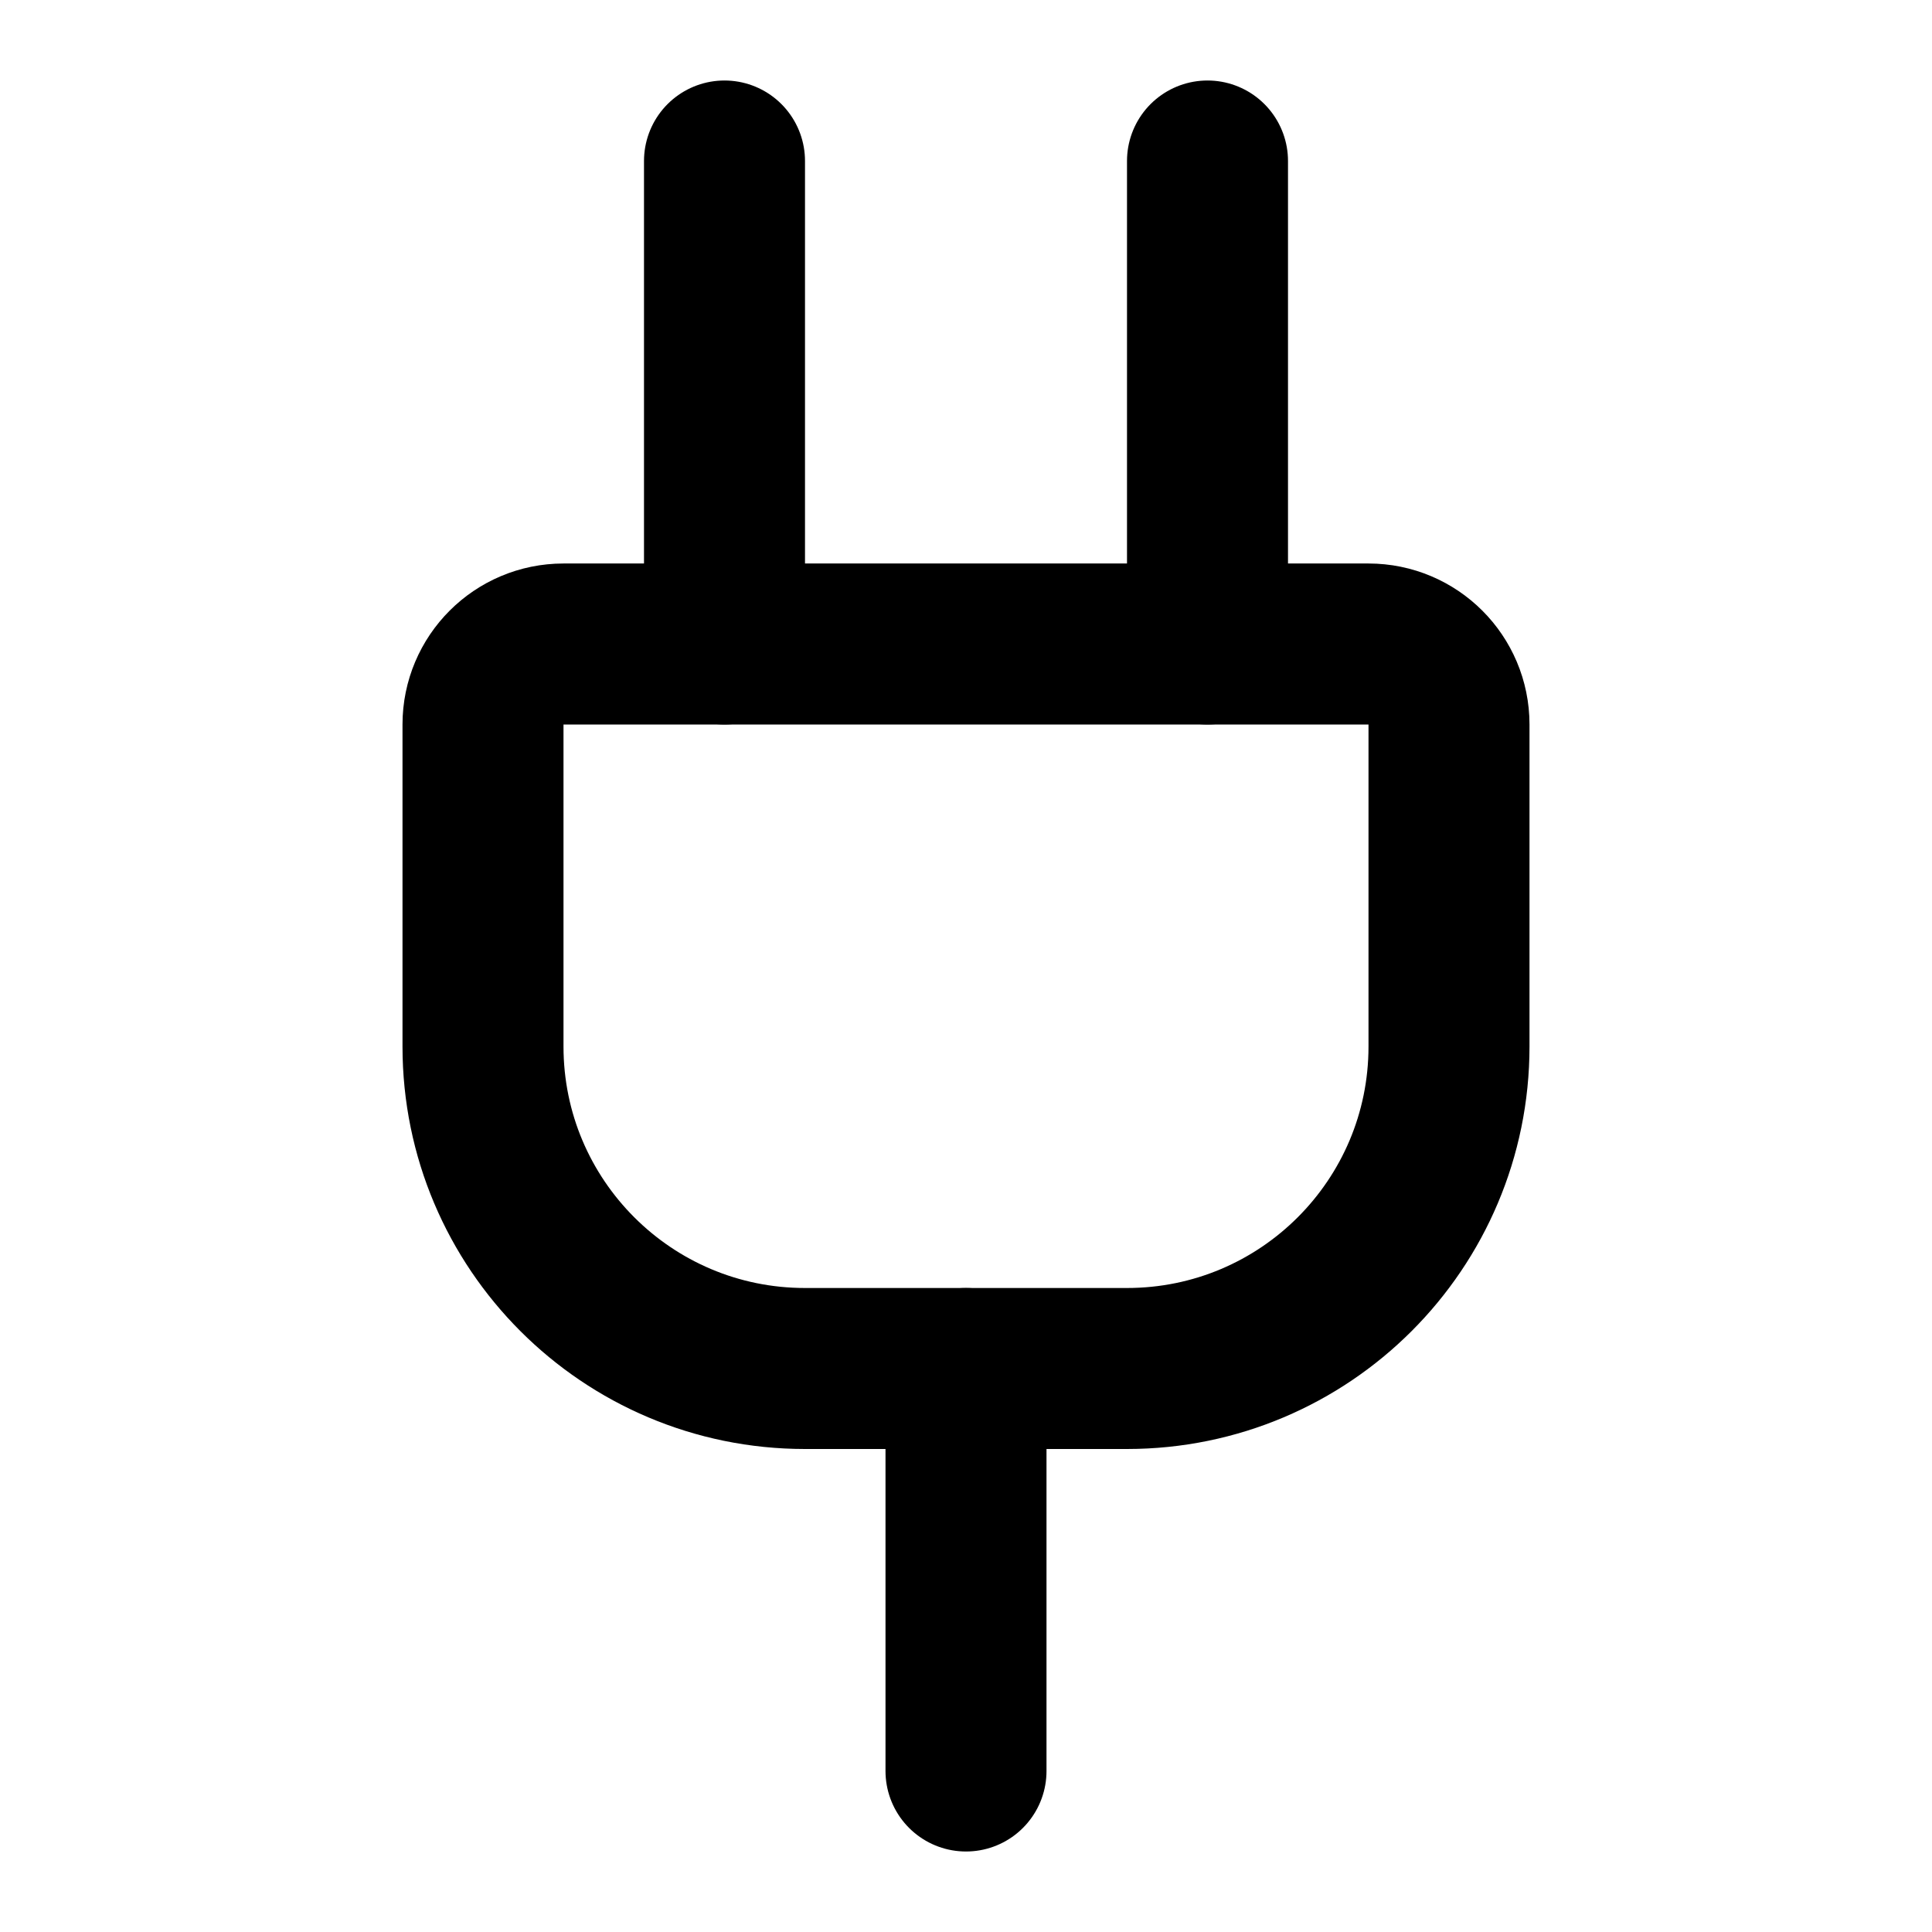
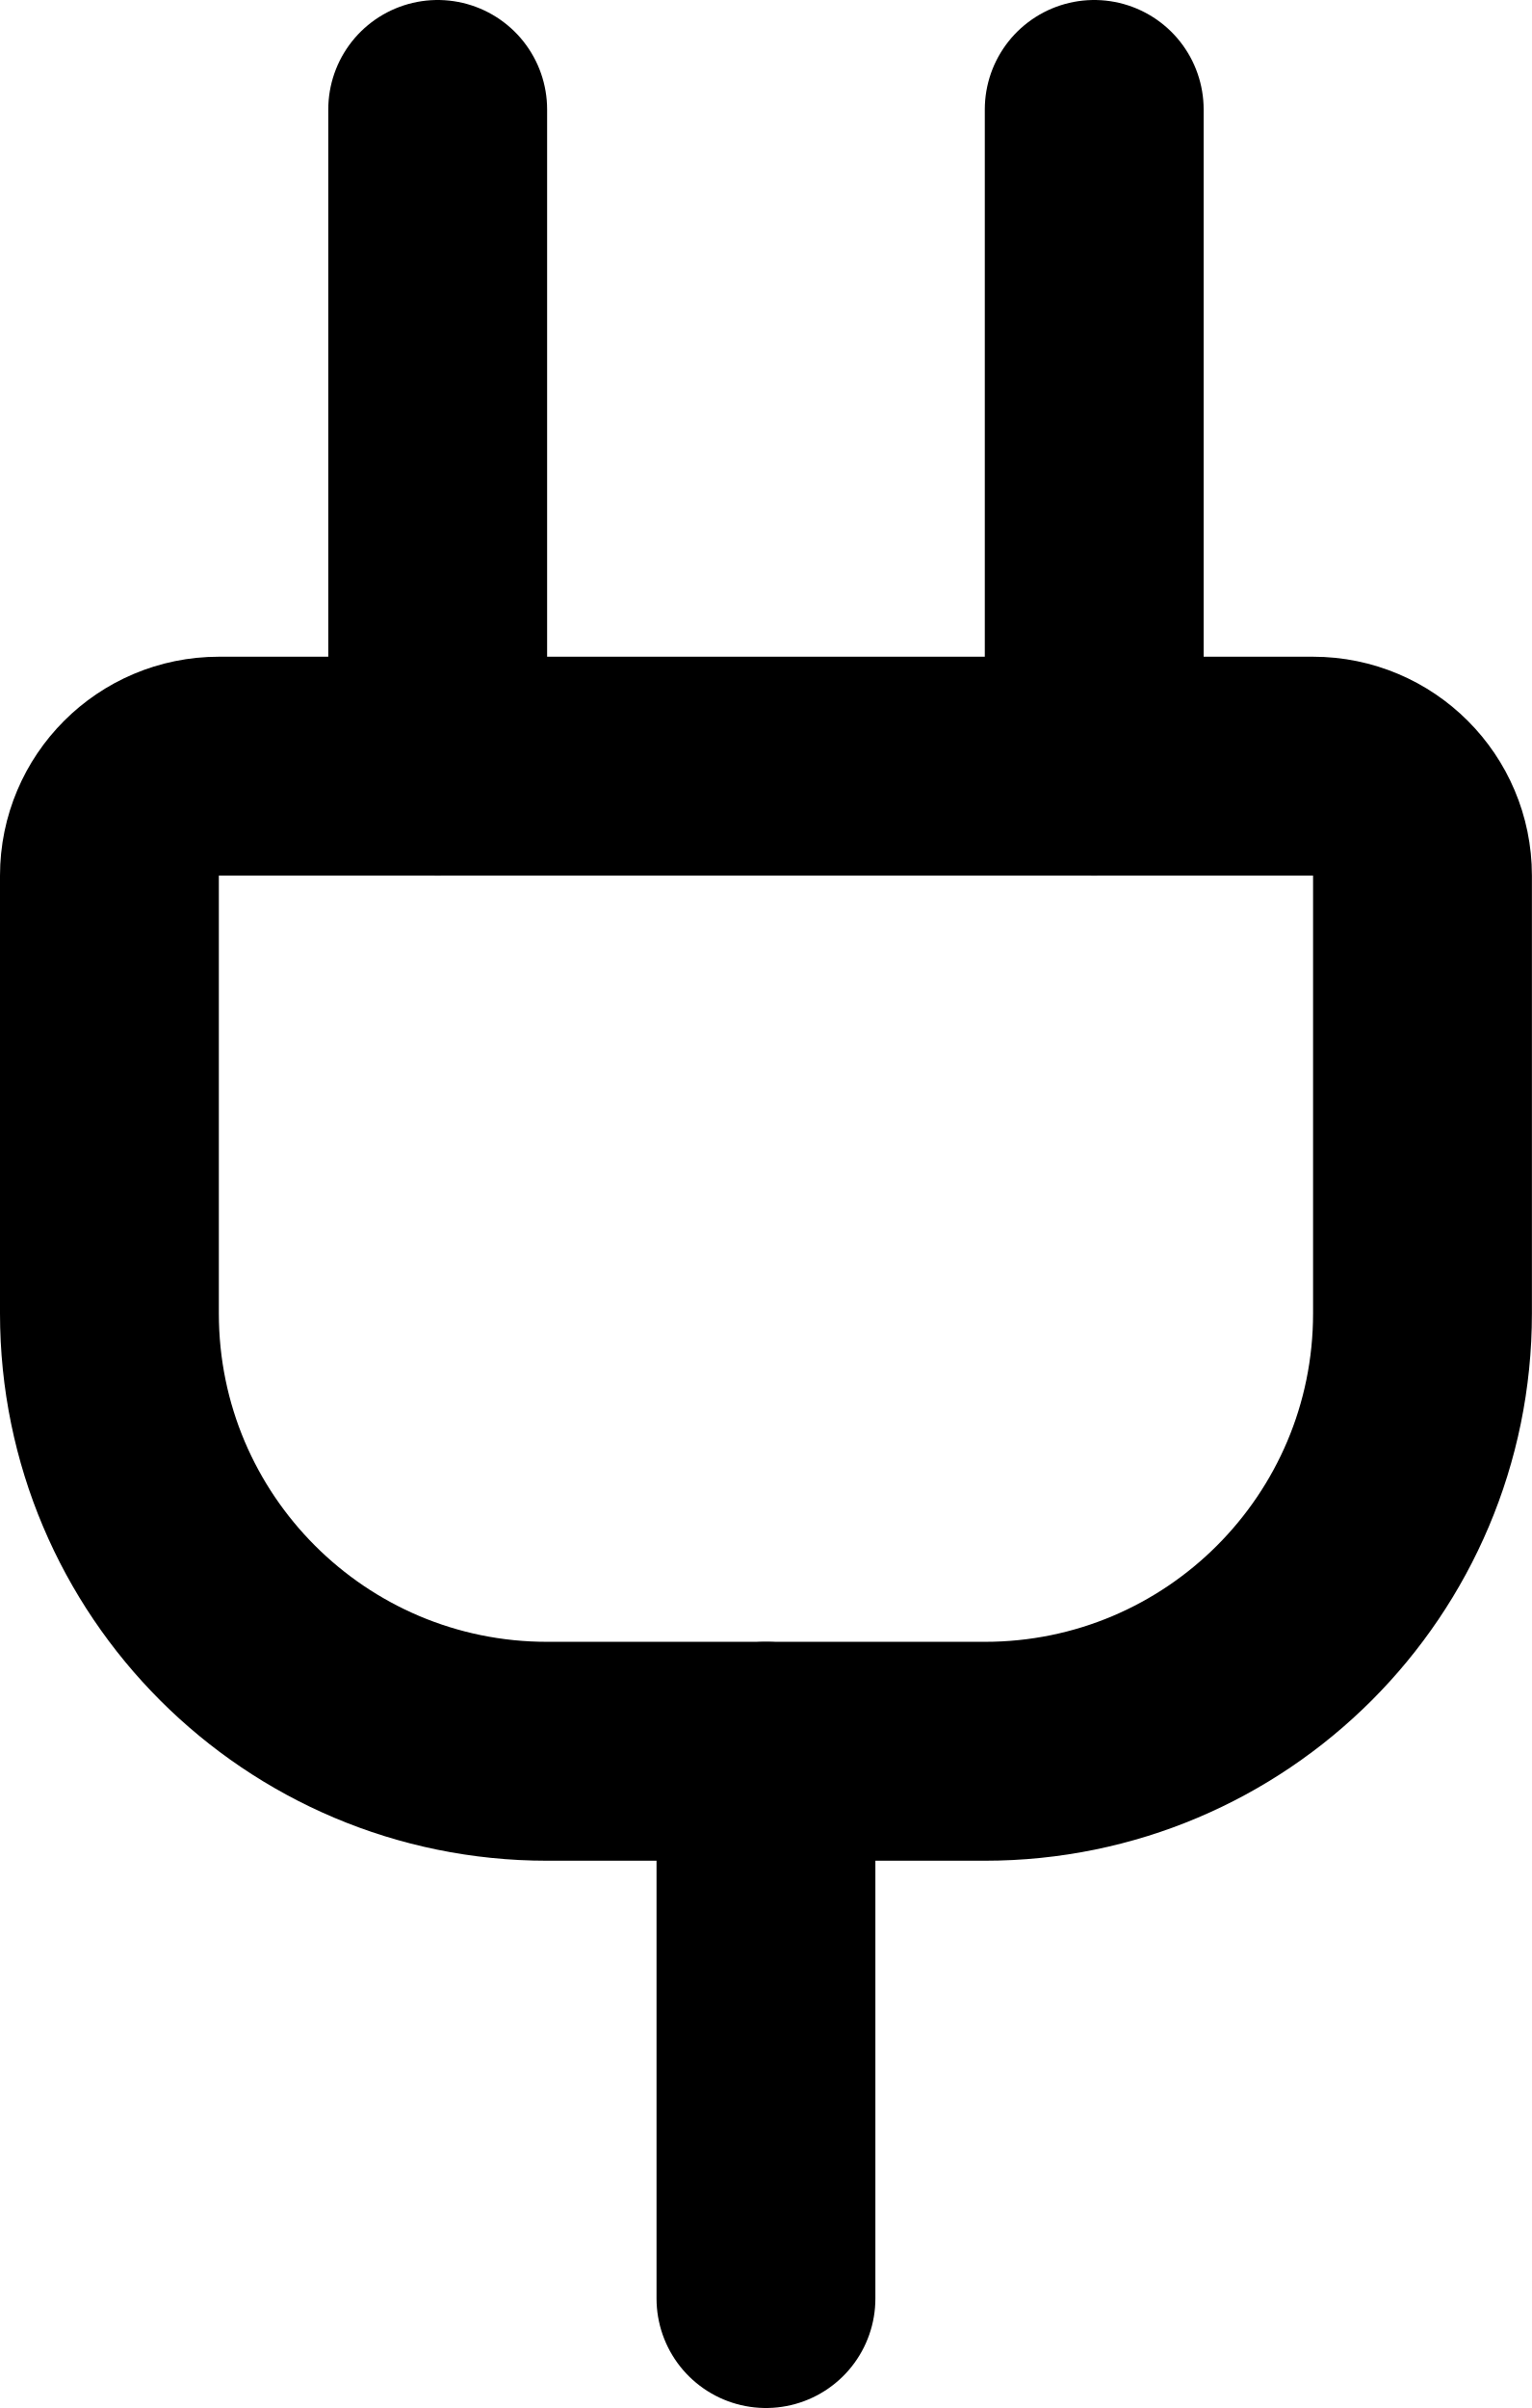
- <svg xmlns="http://www.w3.org/2000/svg" viewBox="0 0 24 24" fill="none" stroke="currentColor" stroke-width="2" stroke-linecap="round" stroke-linejoin="round">
+ <svg xmlns="http://www.w3.org/2000/svg" viewBox="5 1 14 22" fill="none" stroke="currentColor" stroke-width="2" stroke-linecap="round" stroke-linejoin="round">
  <path d="M12 22v-5" />
  <path d="M15 8V2" />
  <path d="M17 8a1 1 0 0 1 1 1v4a4 4 0 0 1-4 4h-4a4 4 0 0 1-4-4V9a1 1 0 0 1 1-1z" />
  <path d="M9 8V2" />
</svg>
